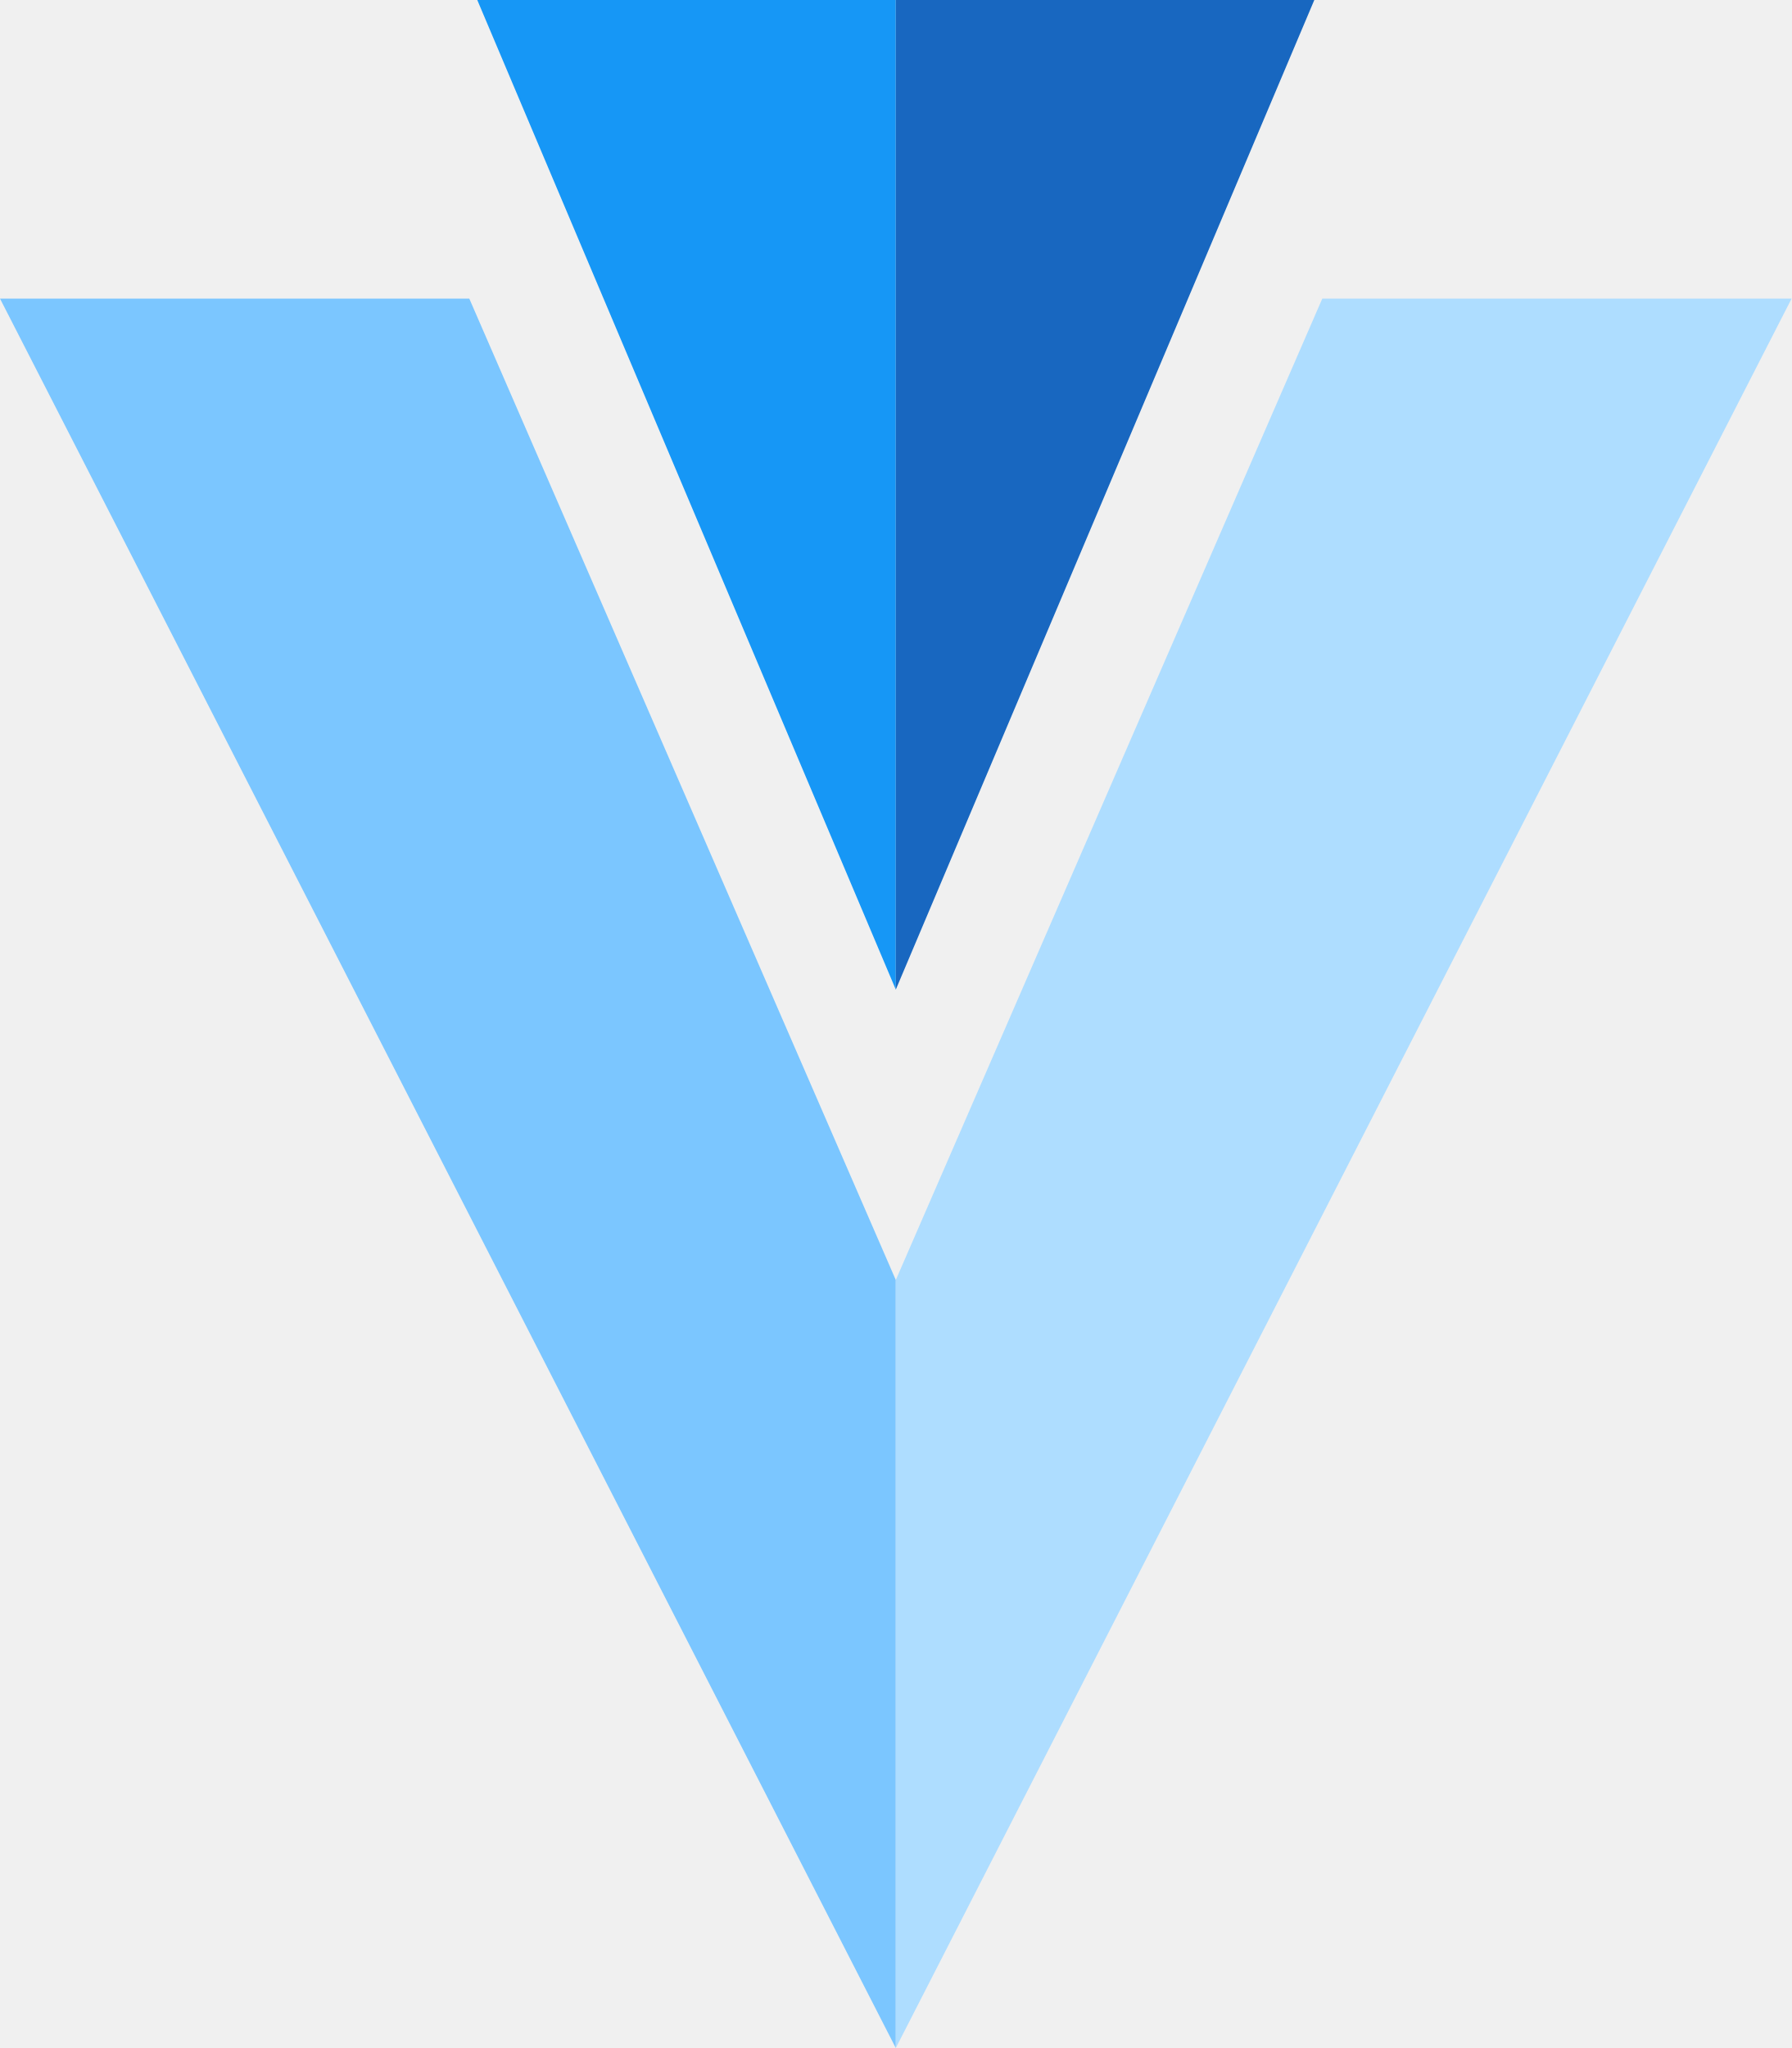
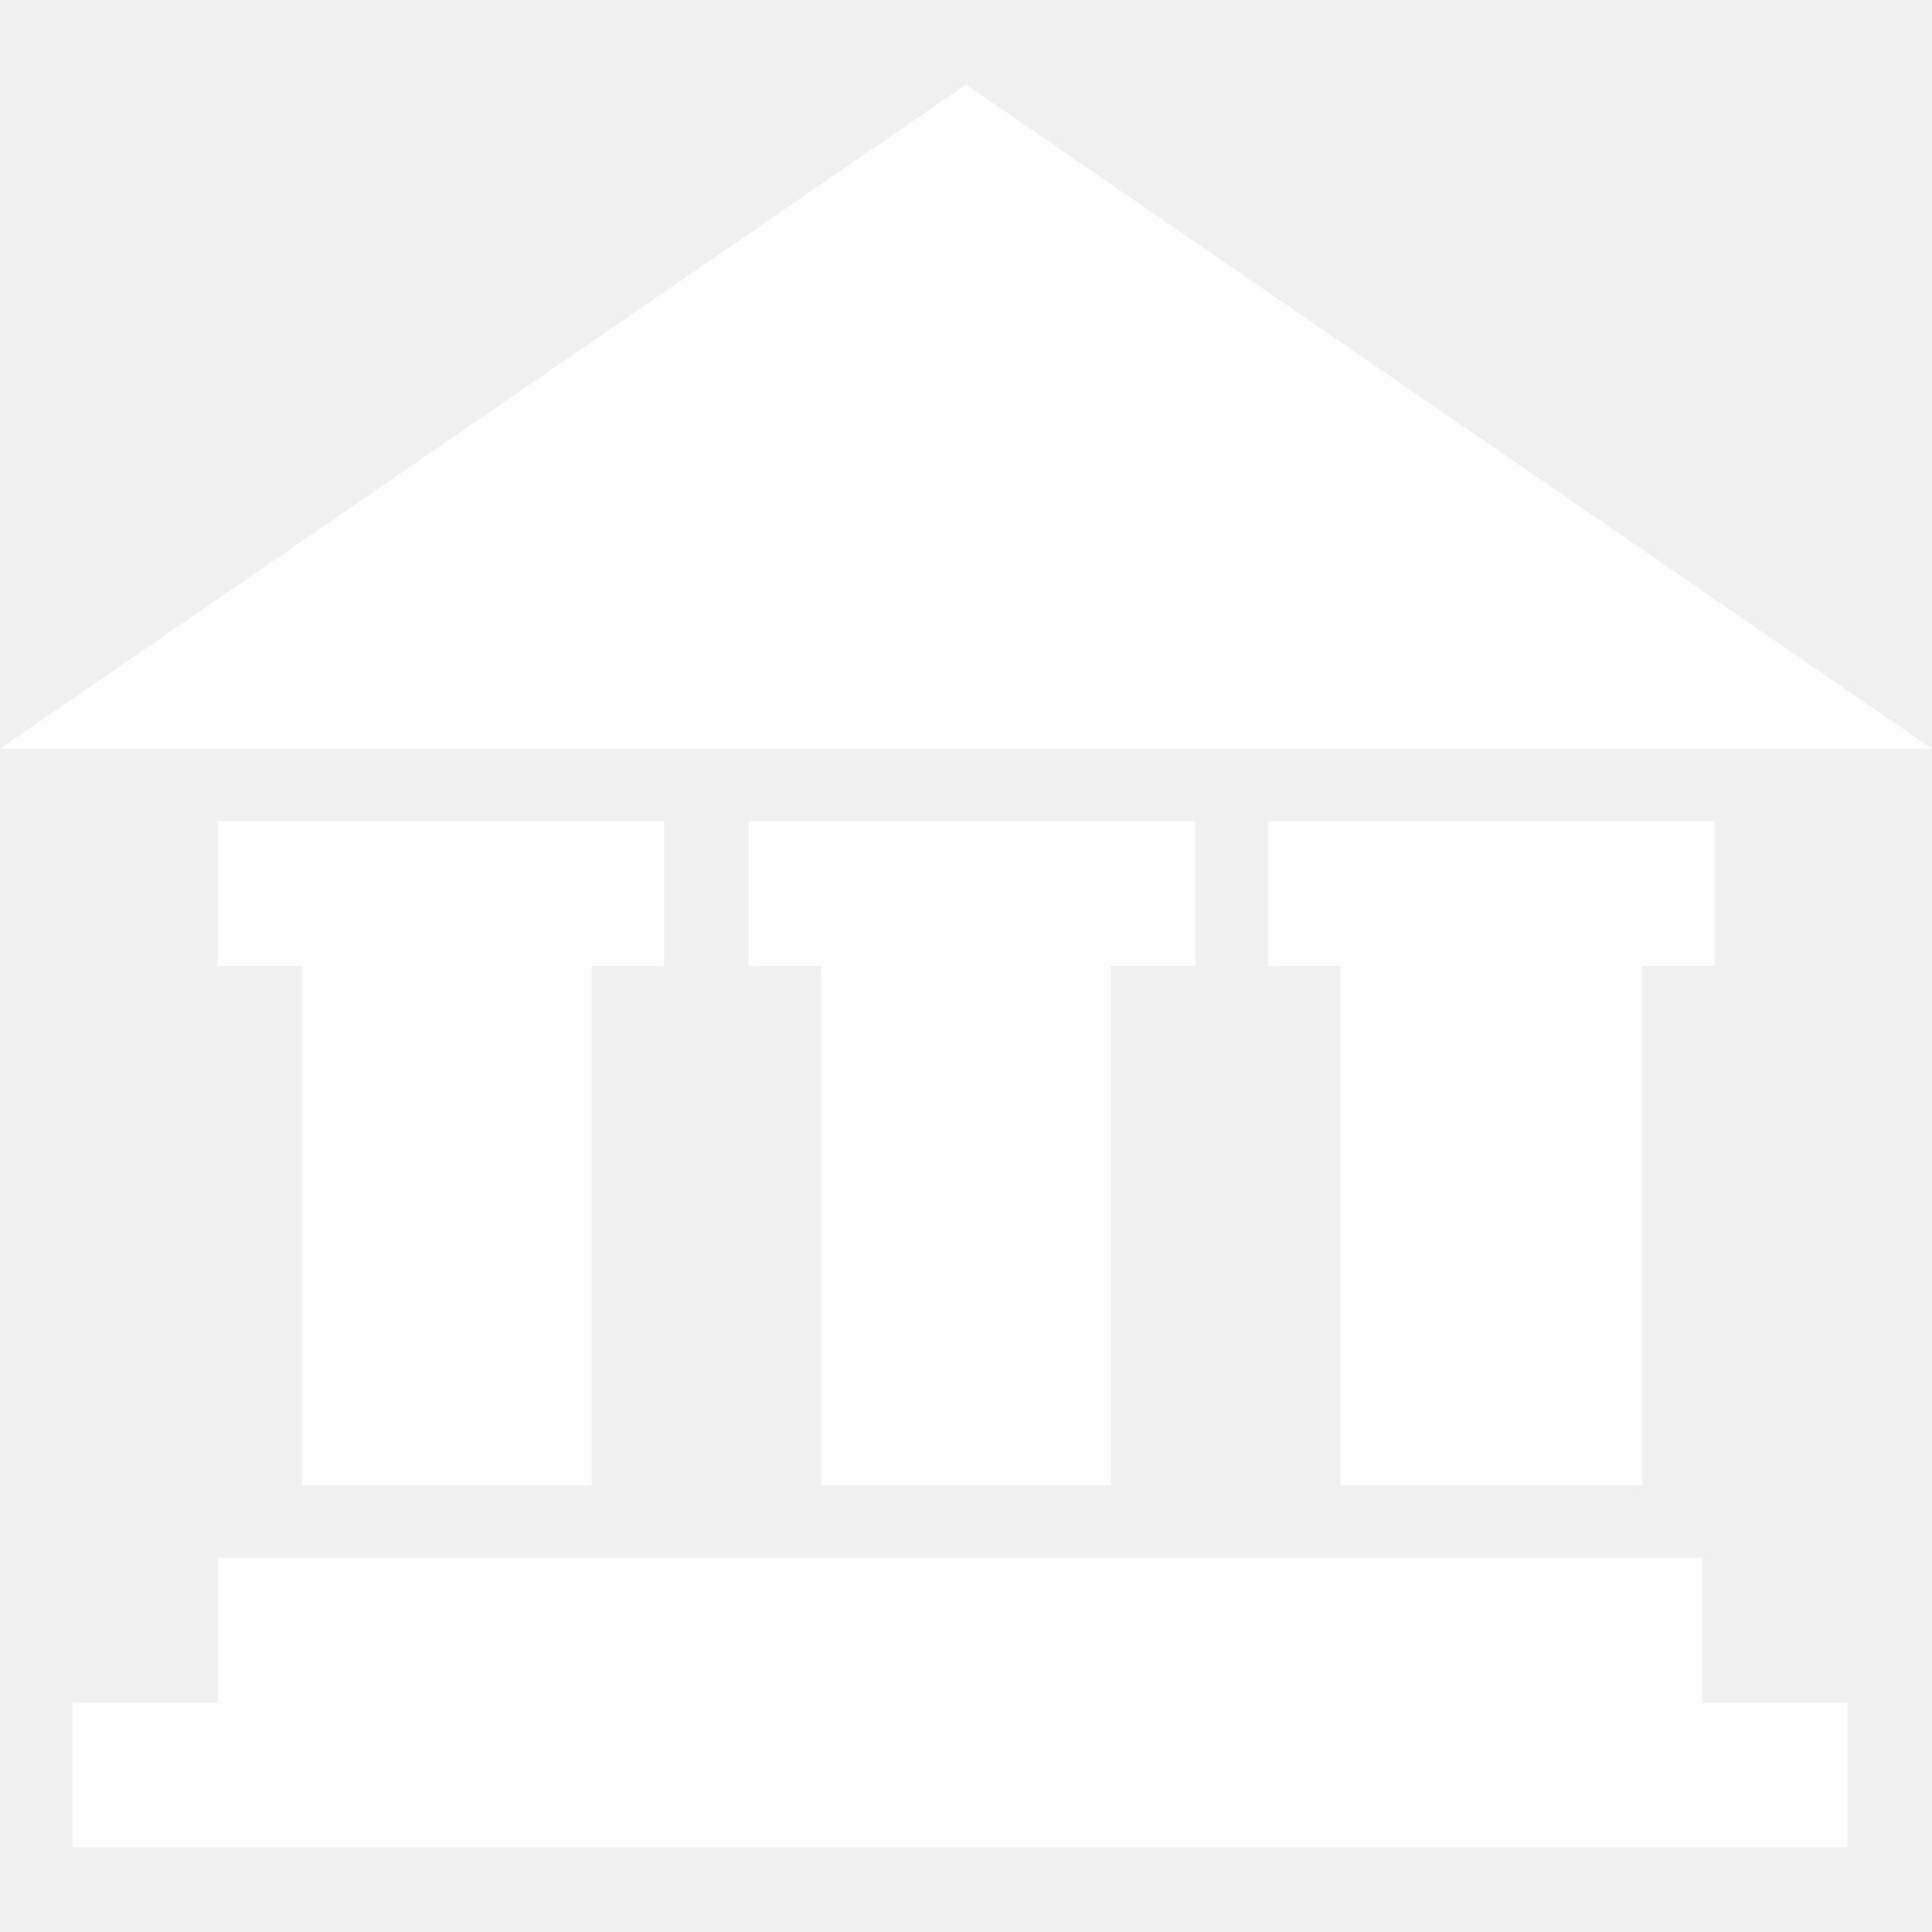
- <svg xmlns="http://www.w3.org/2000/svg" id="Layer_1" data-name="Layer 1" viewBox="0 0 87.5 100">
+ <svg xmlns="http://www.w3.org/2000/svg" t="1610687609430" class="icon" viewBox="0 0 1024 1024" version="1.1" p-id="5152" width="200" height="200">
  <defs>
-     <style>.cls-1{fill:#1697f6;}.cls-2{fill:#7bc6ff;}.cls-3{fill:#1867c0;}.cls-4{fill:#aeddff;}</style>
+     <style type="text/css" />
  </defs>
-   <polyline class="cls-1" points="43.75 0 23.31 0 43.75 48.32" />
-   <polygon class="cls-2" points="43.75 62.5 43.75 100 0 14.58 22.92 14.58 43.75 62.5" />
-   <polyline class="cls-3" points="43.75 0 64.19 0 43.75 48.32" />
-   <polygon class="cls-4" points="64.58 14.58 87.5 14.58 43.75 100 43.75 62.5 64.58 14.58" />
+   <path d="M0 396.8L512 44.8l512 352H0z m160 390.4V512h-44.8V435.2h236.8V512h-38.4v275.2H160z m275.2 0V512h-38.4V435.2h236.8V512h-44.8v275.2H435.2z m275.2 0V512h-38.4V435.2h236.8V512h-38.4v275.2h-160z m-595.2 38.4h787.2v76.8h76.8v76.8H38.4v-76.8h76.8v-76.8z" fill="#ffffff" p-id="5153" />
</svg>
